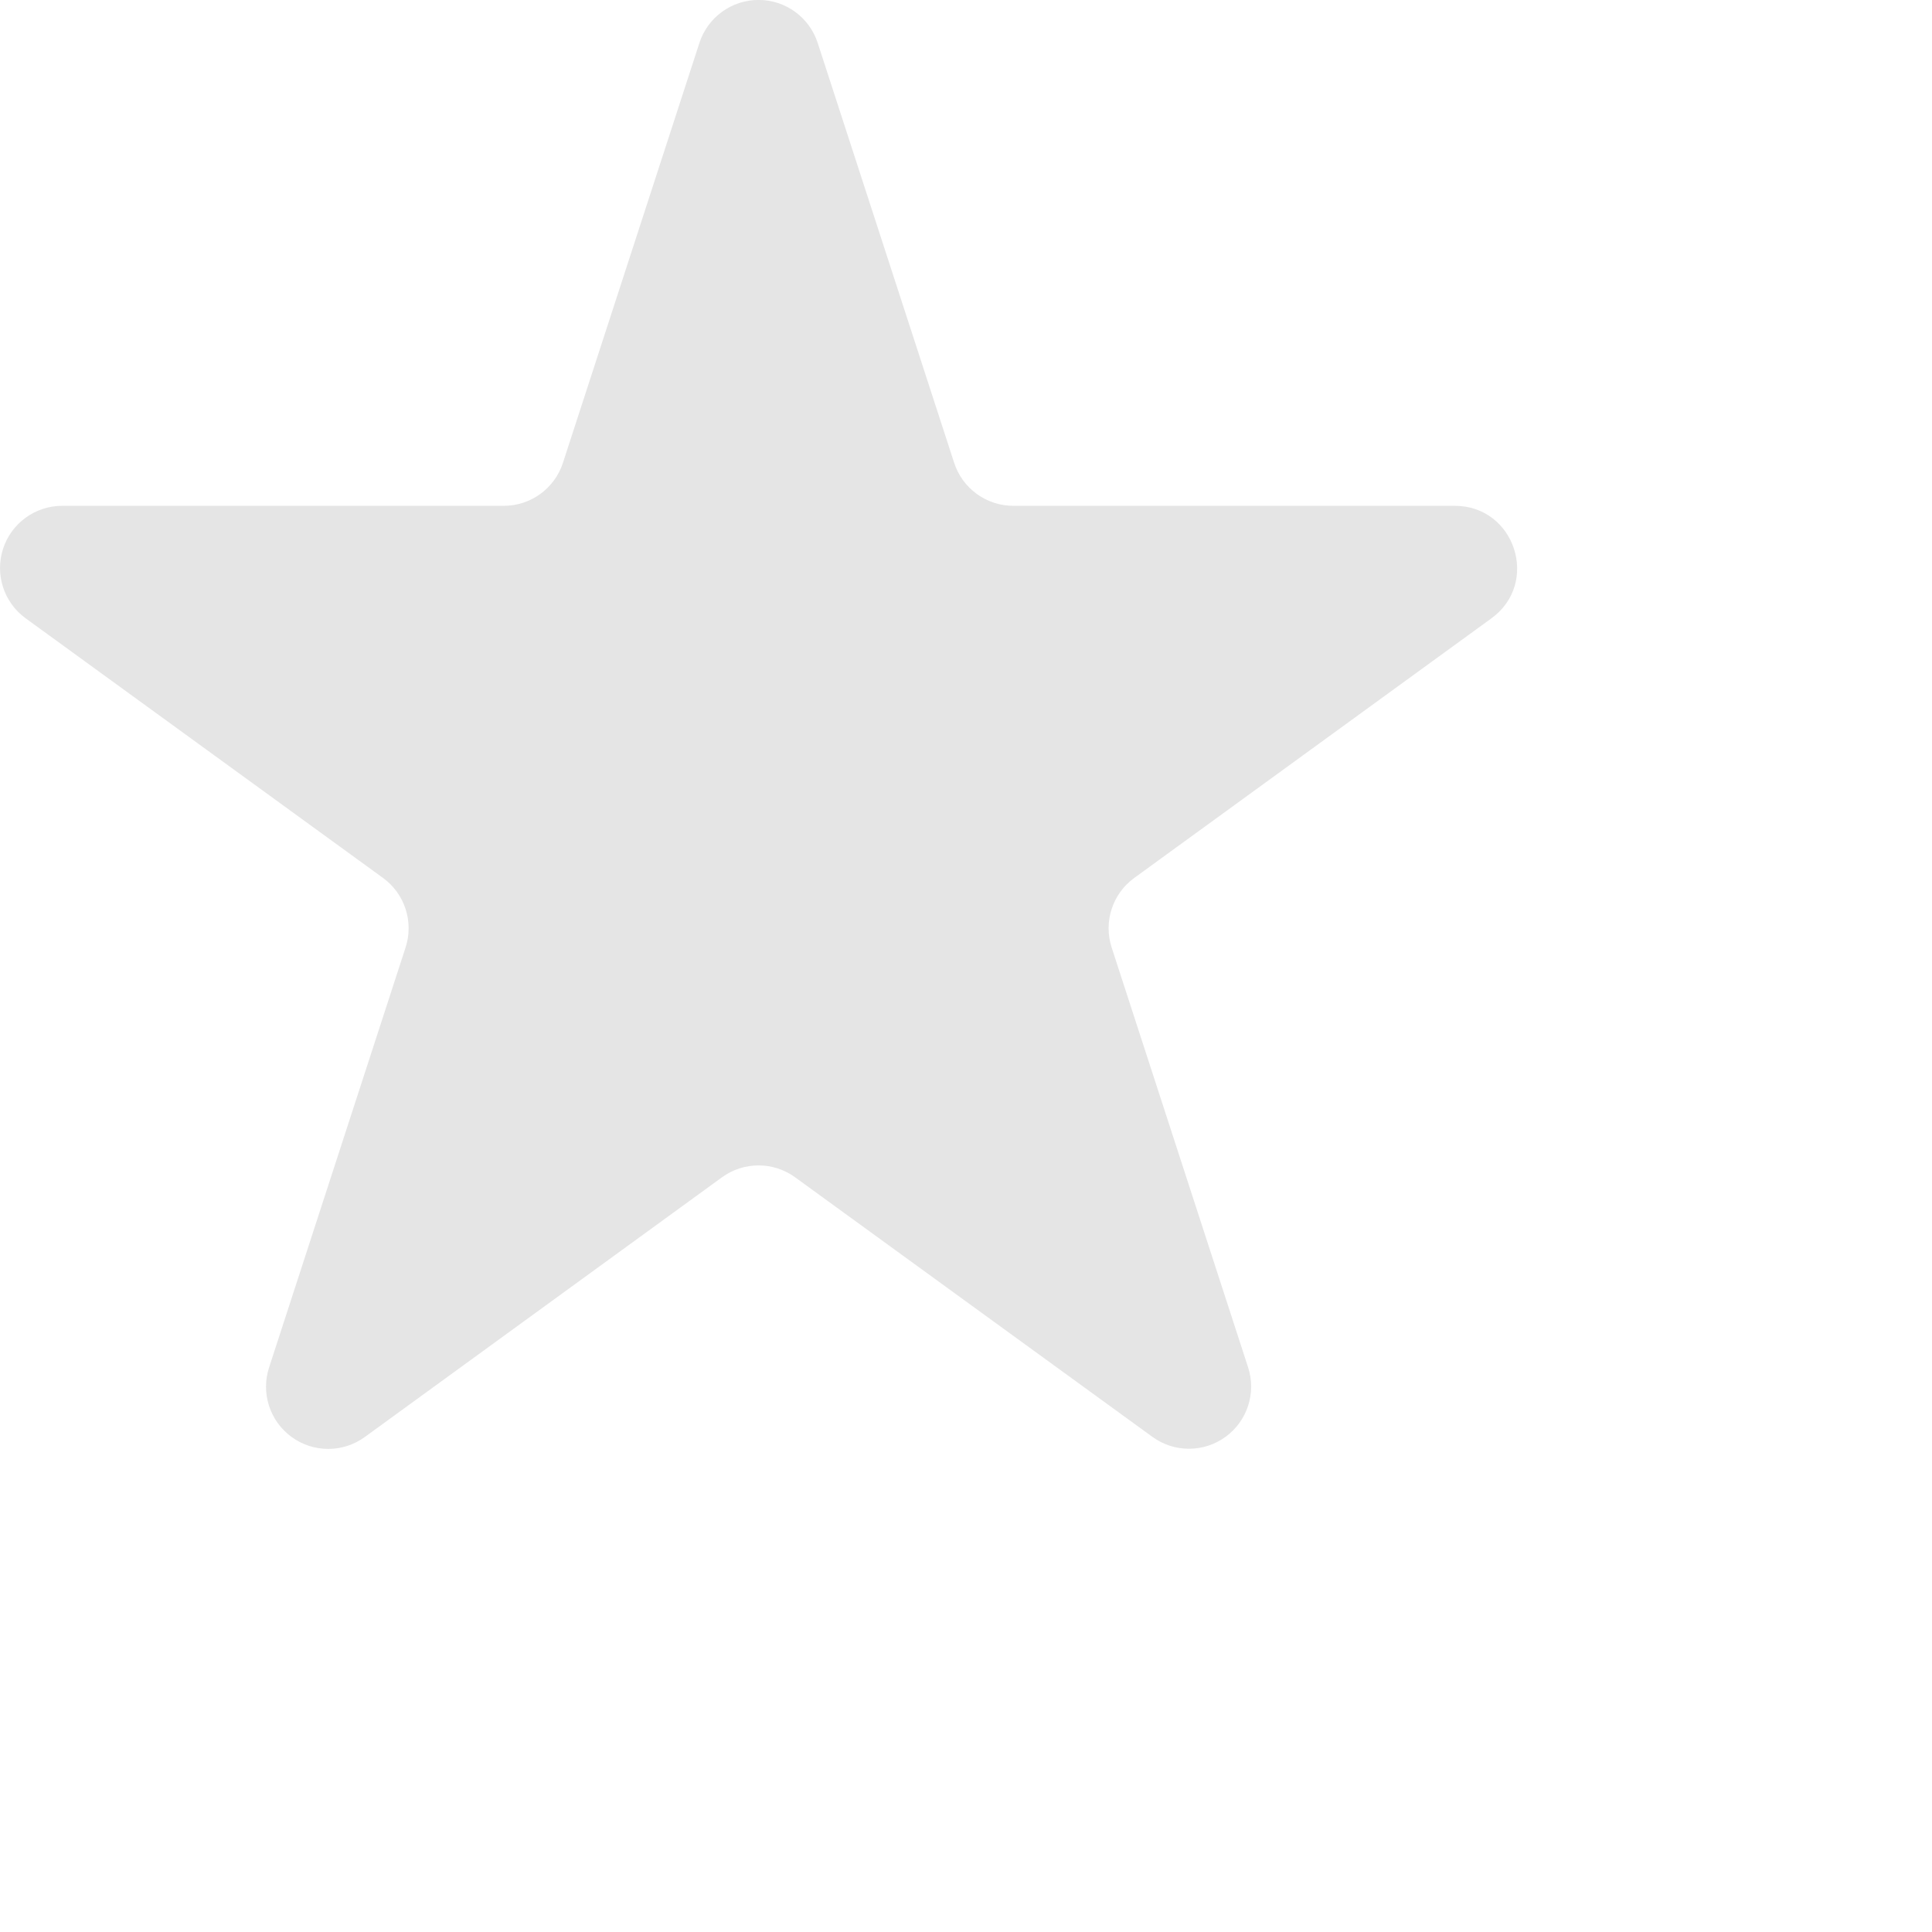
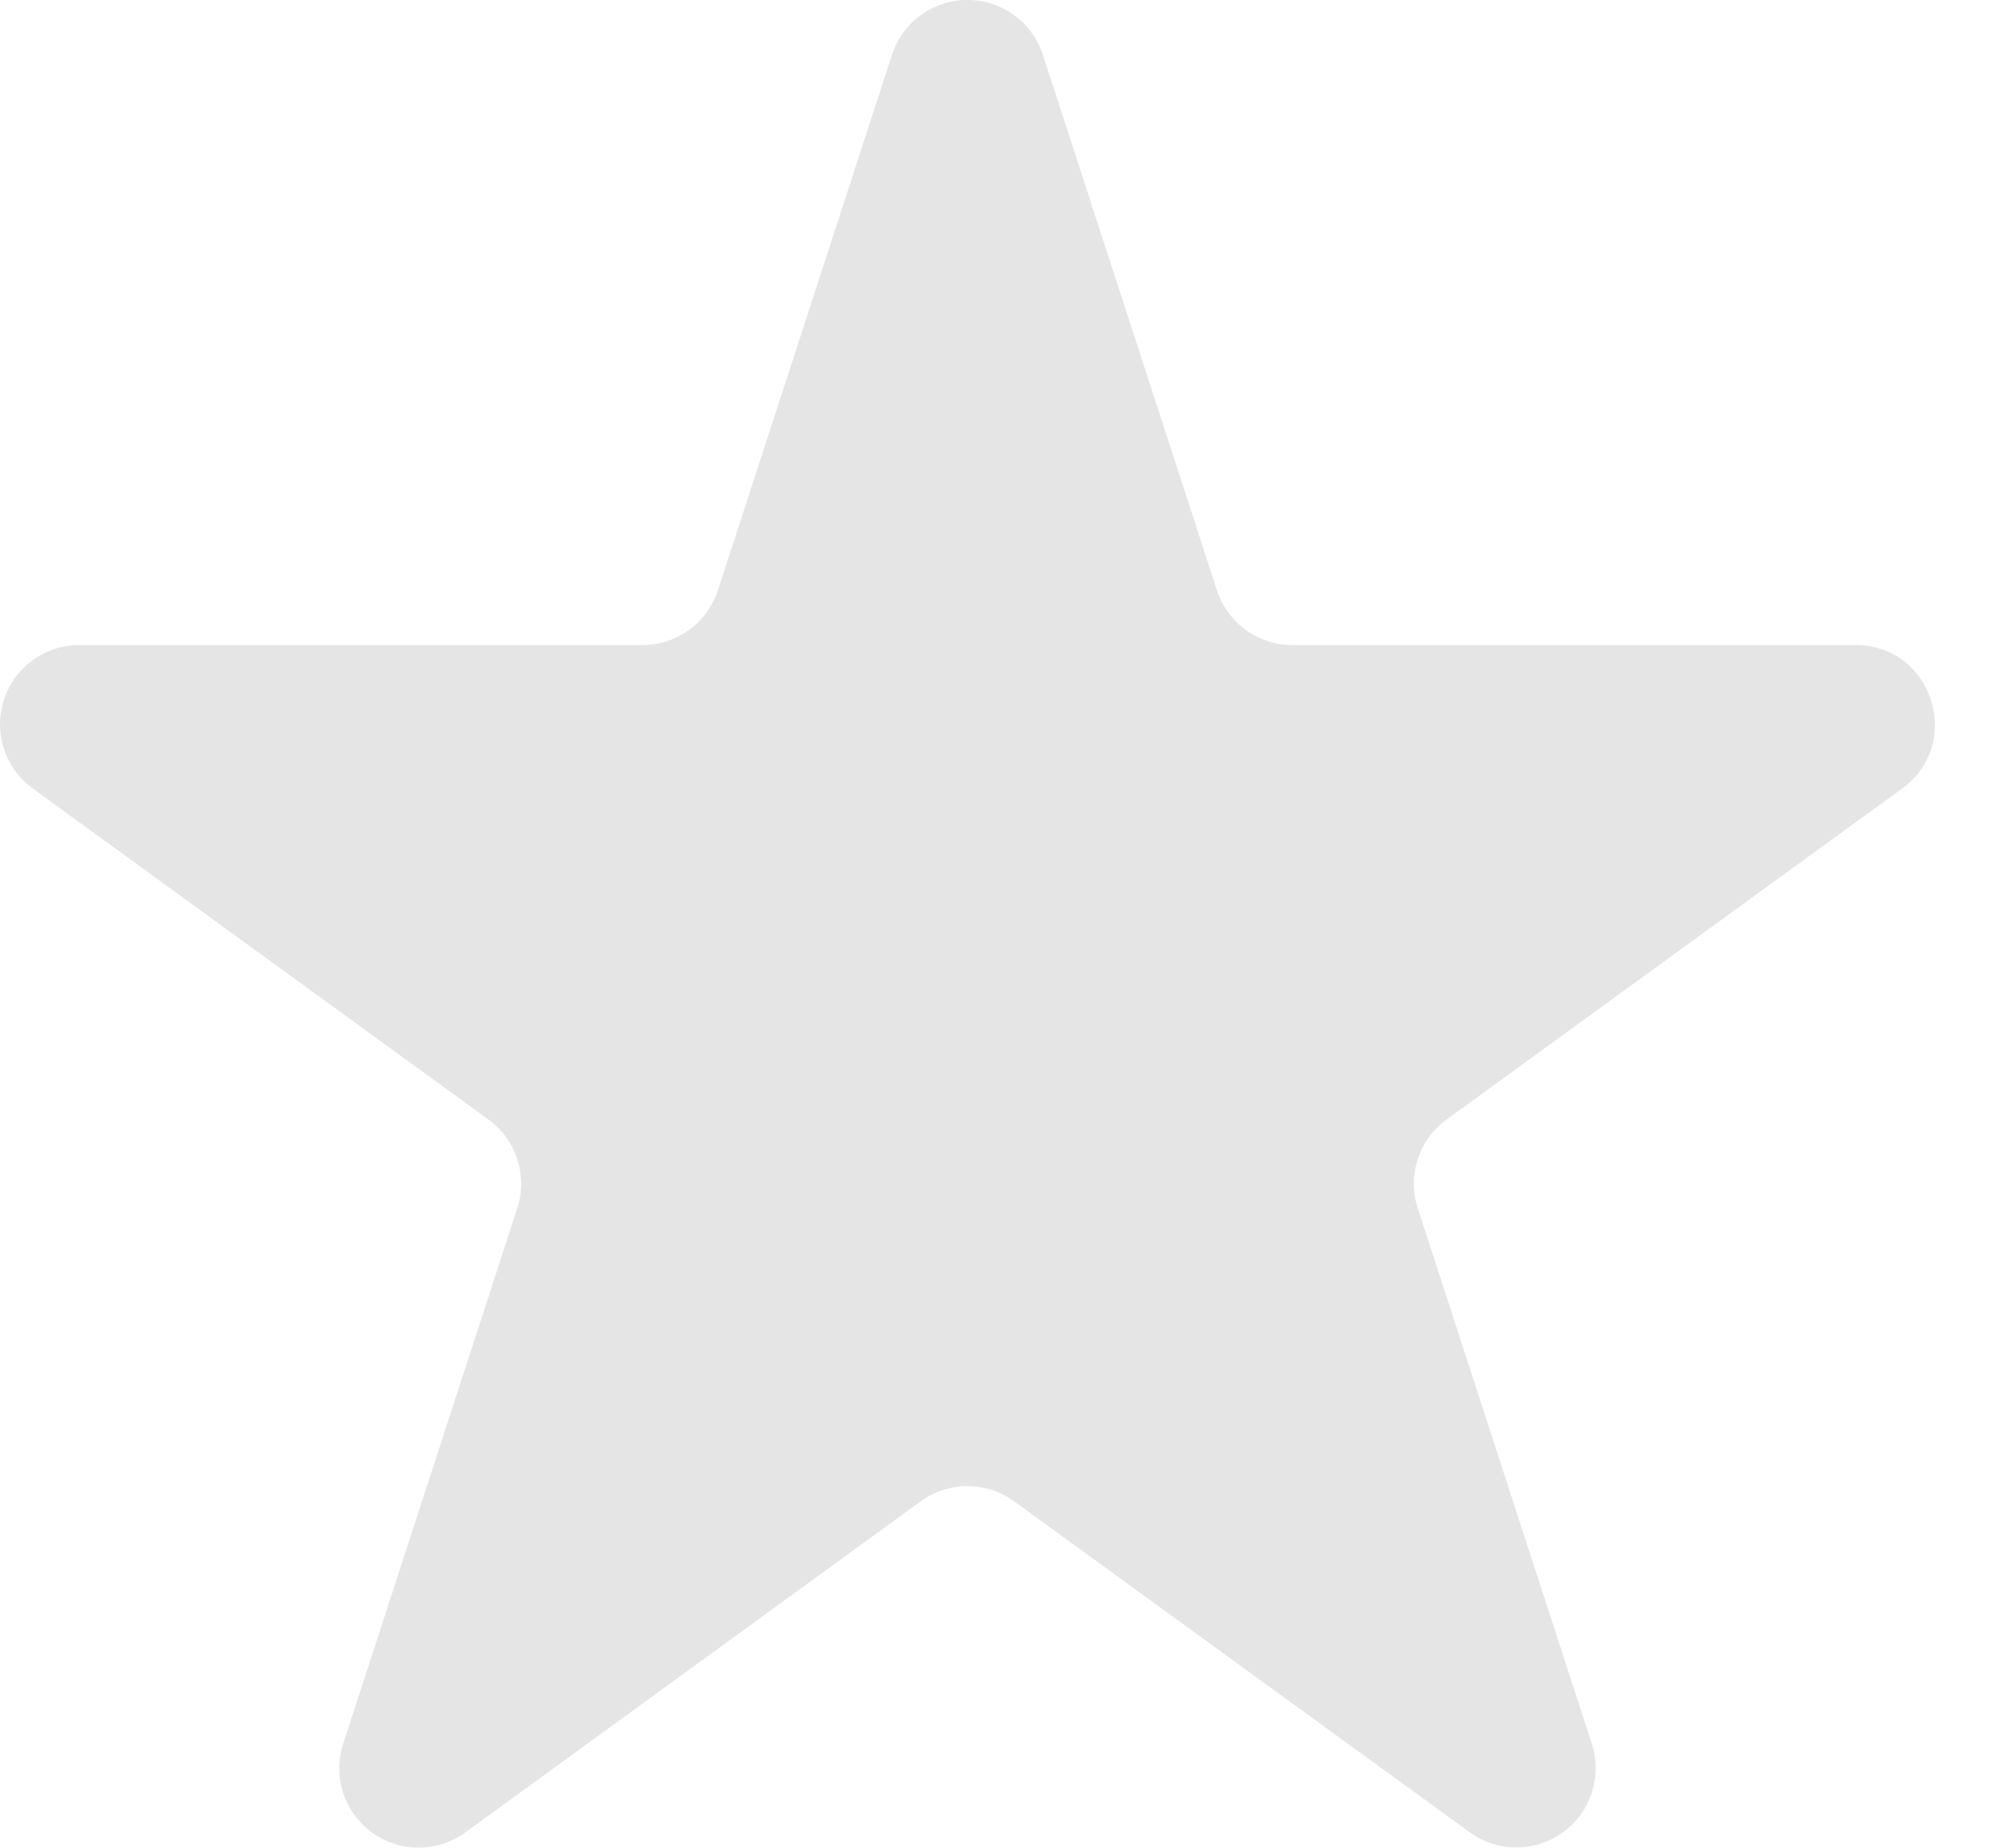
- <svg xmlns="http://www.w3.org/2000/svg" width="16" height="16" fill="none" viewBox="0 0 16 16">
+ <svg xmlns="http://www.w3.org/2000/svg" width="13" height="12" fill="none" viewBox="0 0 13 12">
  <path fill="#E5E5E5" d="M5.792.356a.515.515 0 0 1 .98 0l1.13 3.477a.515.515 0 0 0 .49.356h3.656c.499 0 .707.639.303.932l-2.958 2.15a.515.515 0 0 0-.187.575l1.13 3.477a.515.515 0 0 1-.793.576L6.585 9.75a.515.515 0 0 0-.606 0L3.022 11.9a.515.515 0 0 1-.793-.577l1.13-3.477a.515.515 0 0 0-.188-.576L.213 5.121a.515.515 0 0 1 .303-.932h3.656a.515.515 0 0 0 .49-.356L5.792.356z" />
</svg>
